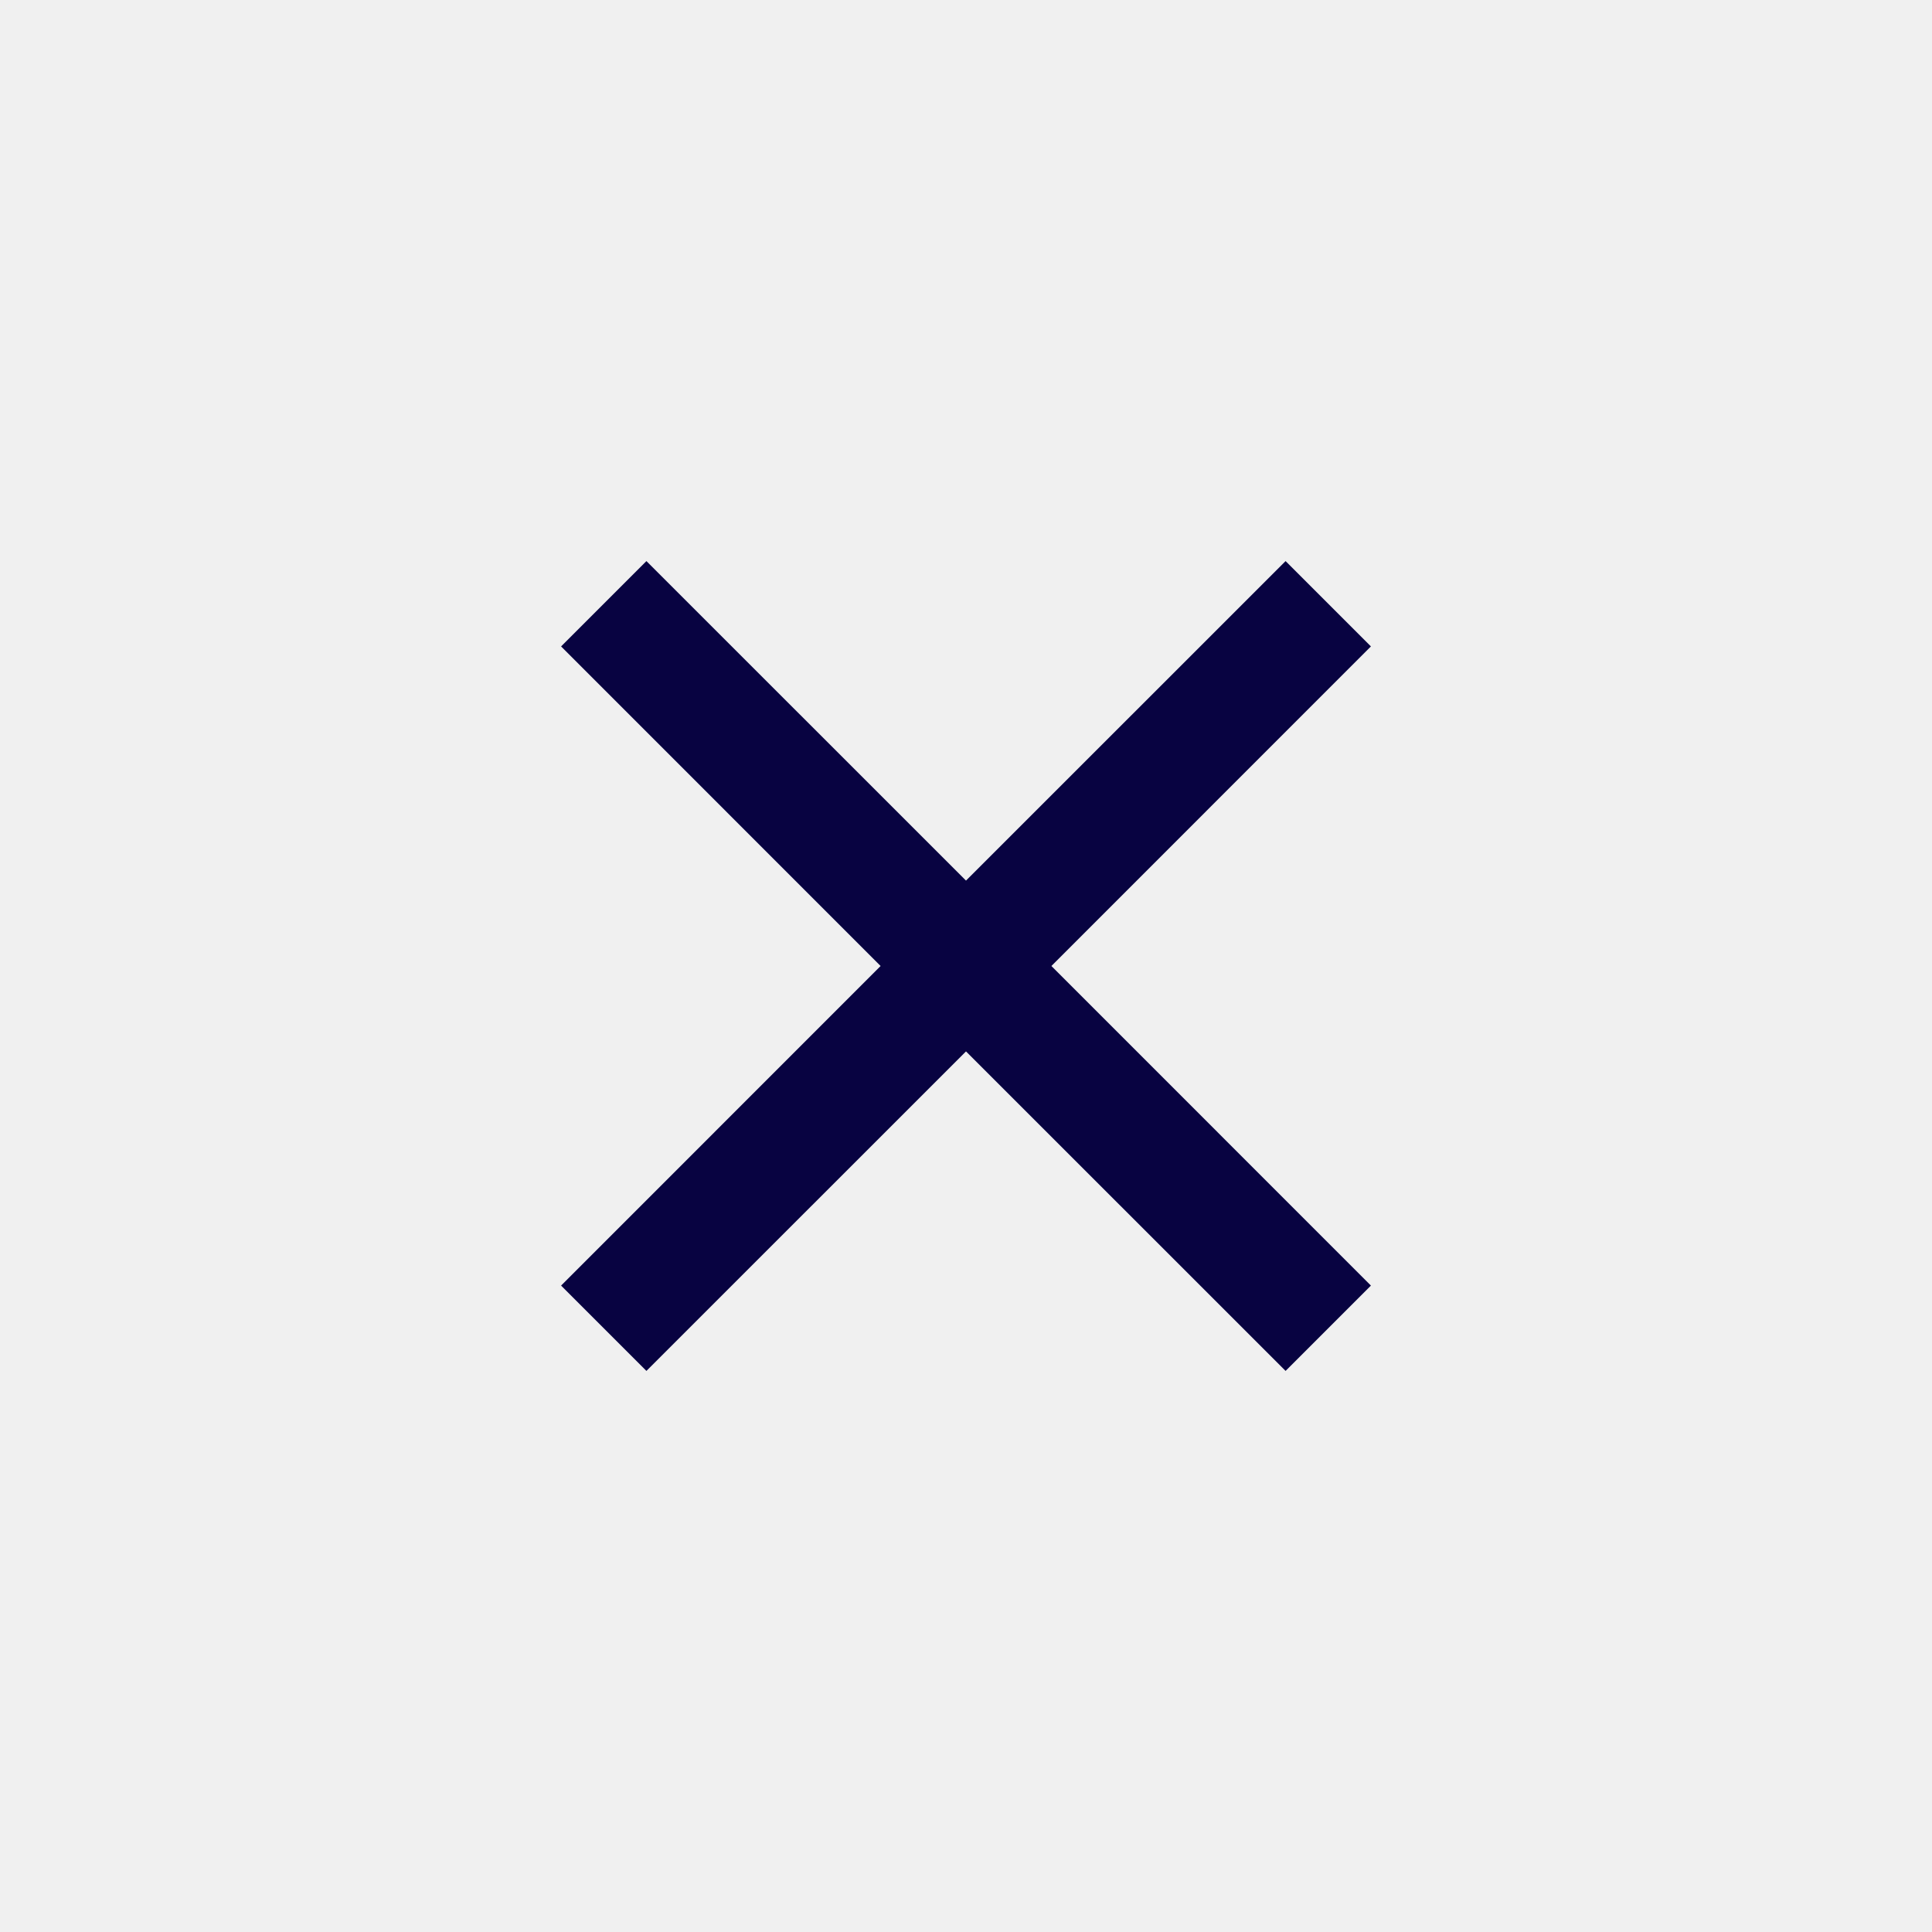
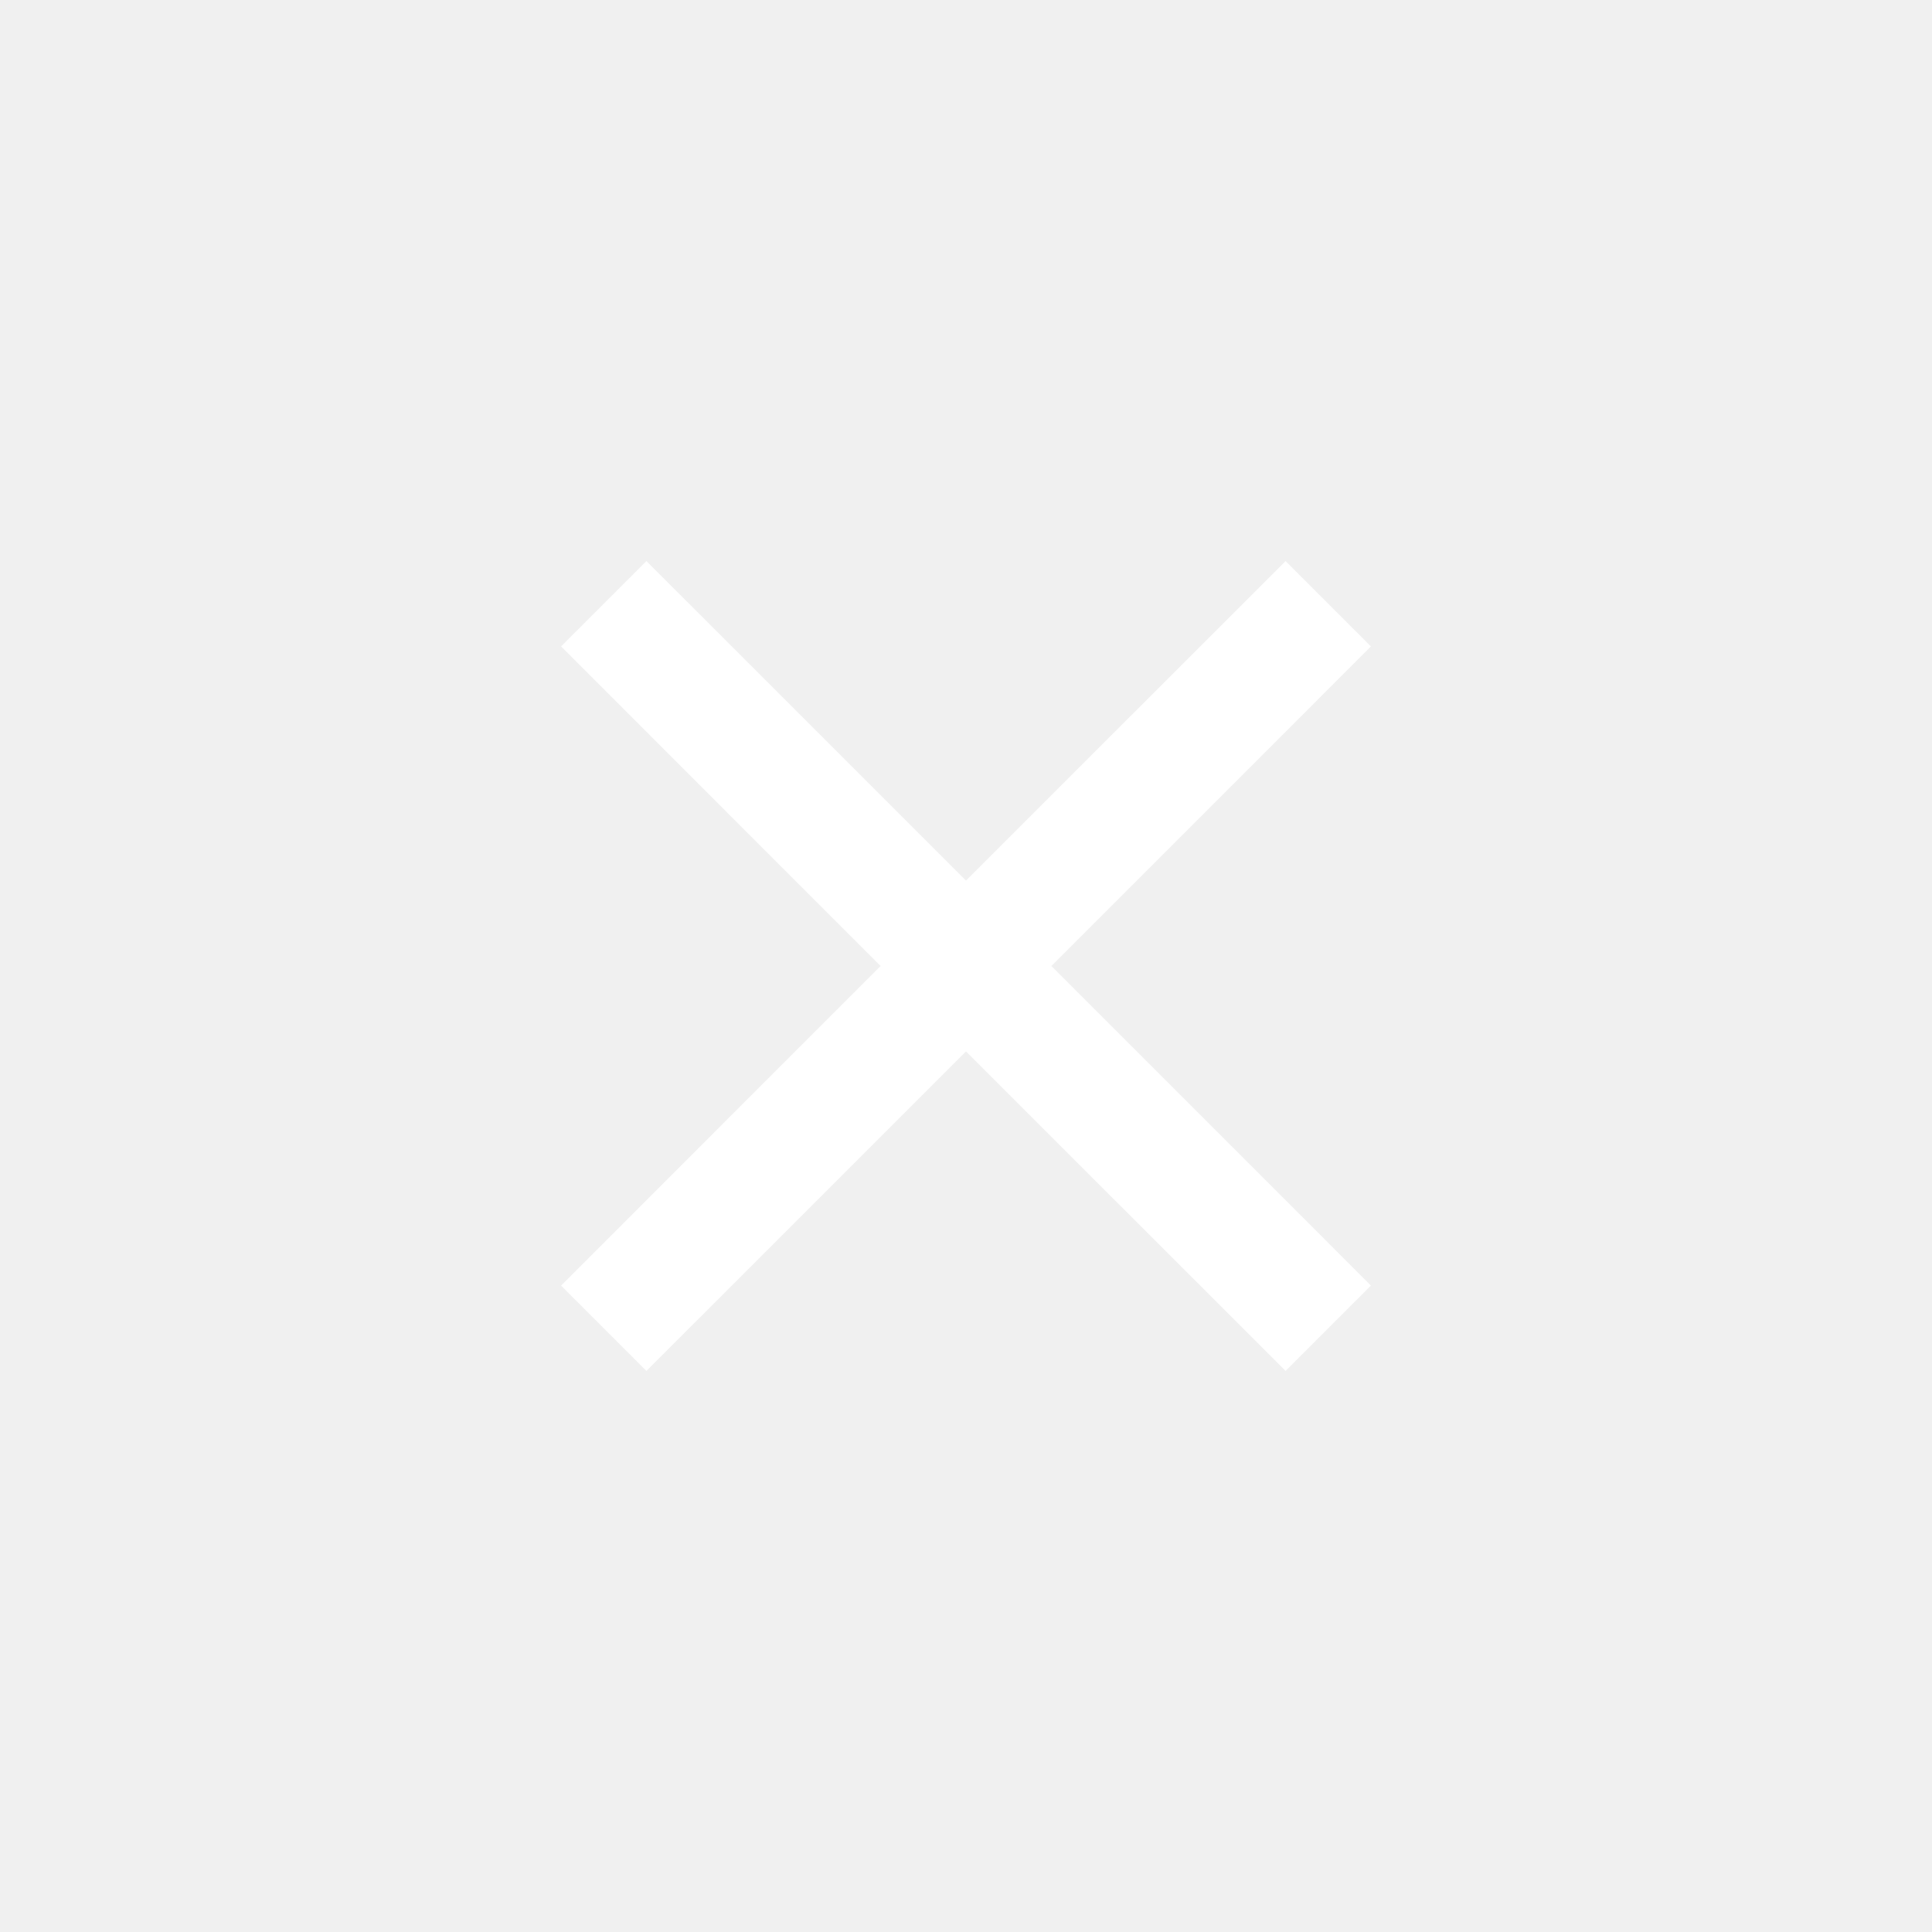
<svg xmlns="http://www.w3.org/2000/svg" width="800px" height="800px" viewBox="0 0 24 24" fill="none">
-   <path fill-rule="evenodd" clip-rule="evenodd" d="M10.939 12L6.97 15.97L8.03 17.03L12 13.061L15.97 17.03L17.03 15.97L13.061 12L17.03 8.03L15.97 6.97L12 10.939L8.03 6.97L6.97 8.03L10.939 12Z" fill="#080341" />
+   <path fill-rule="evenodd" clip-rule="evenodd" d="M10.939 12L6.97 15.97L8.03 17.03L12 13.061L15.97 17.03L17.03 15.97L13.061 12L17.03 8.03L15.97 6.97L12 10.939L8.03 6.97L6.97 8.03L10.939 12Z" fill="#ffffff" />
</svg>
